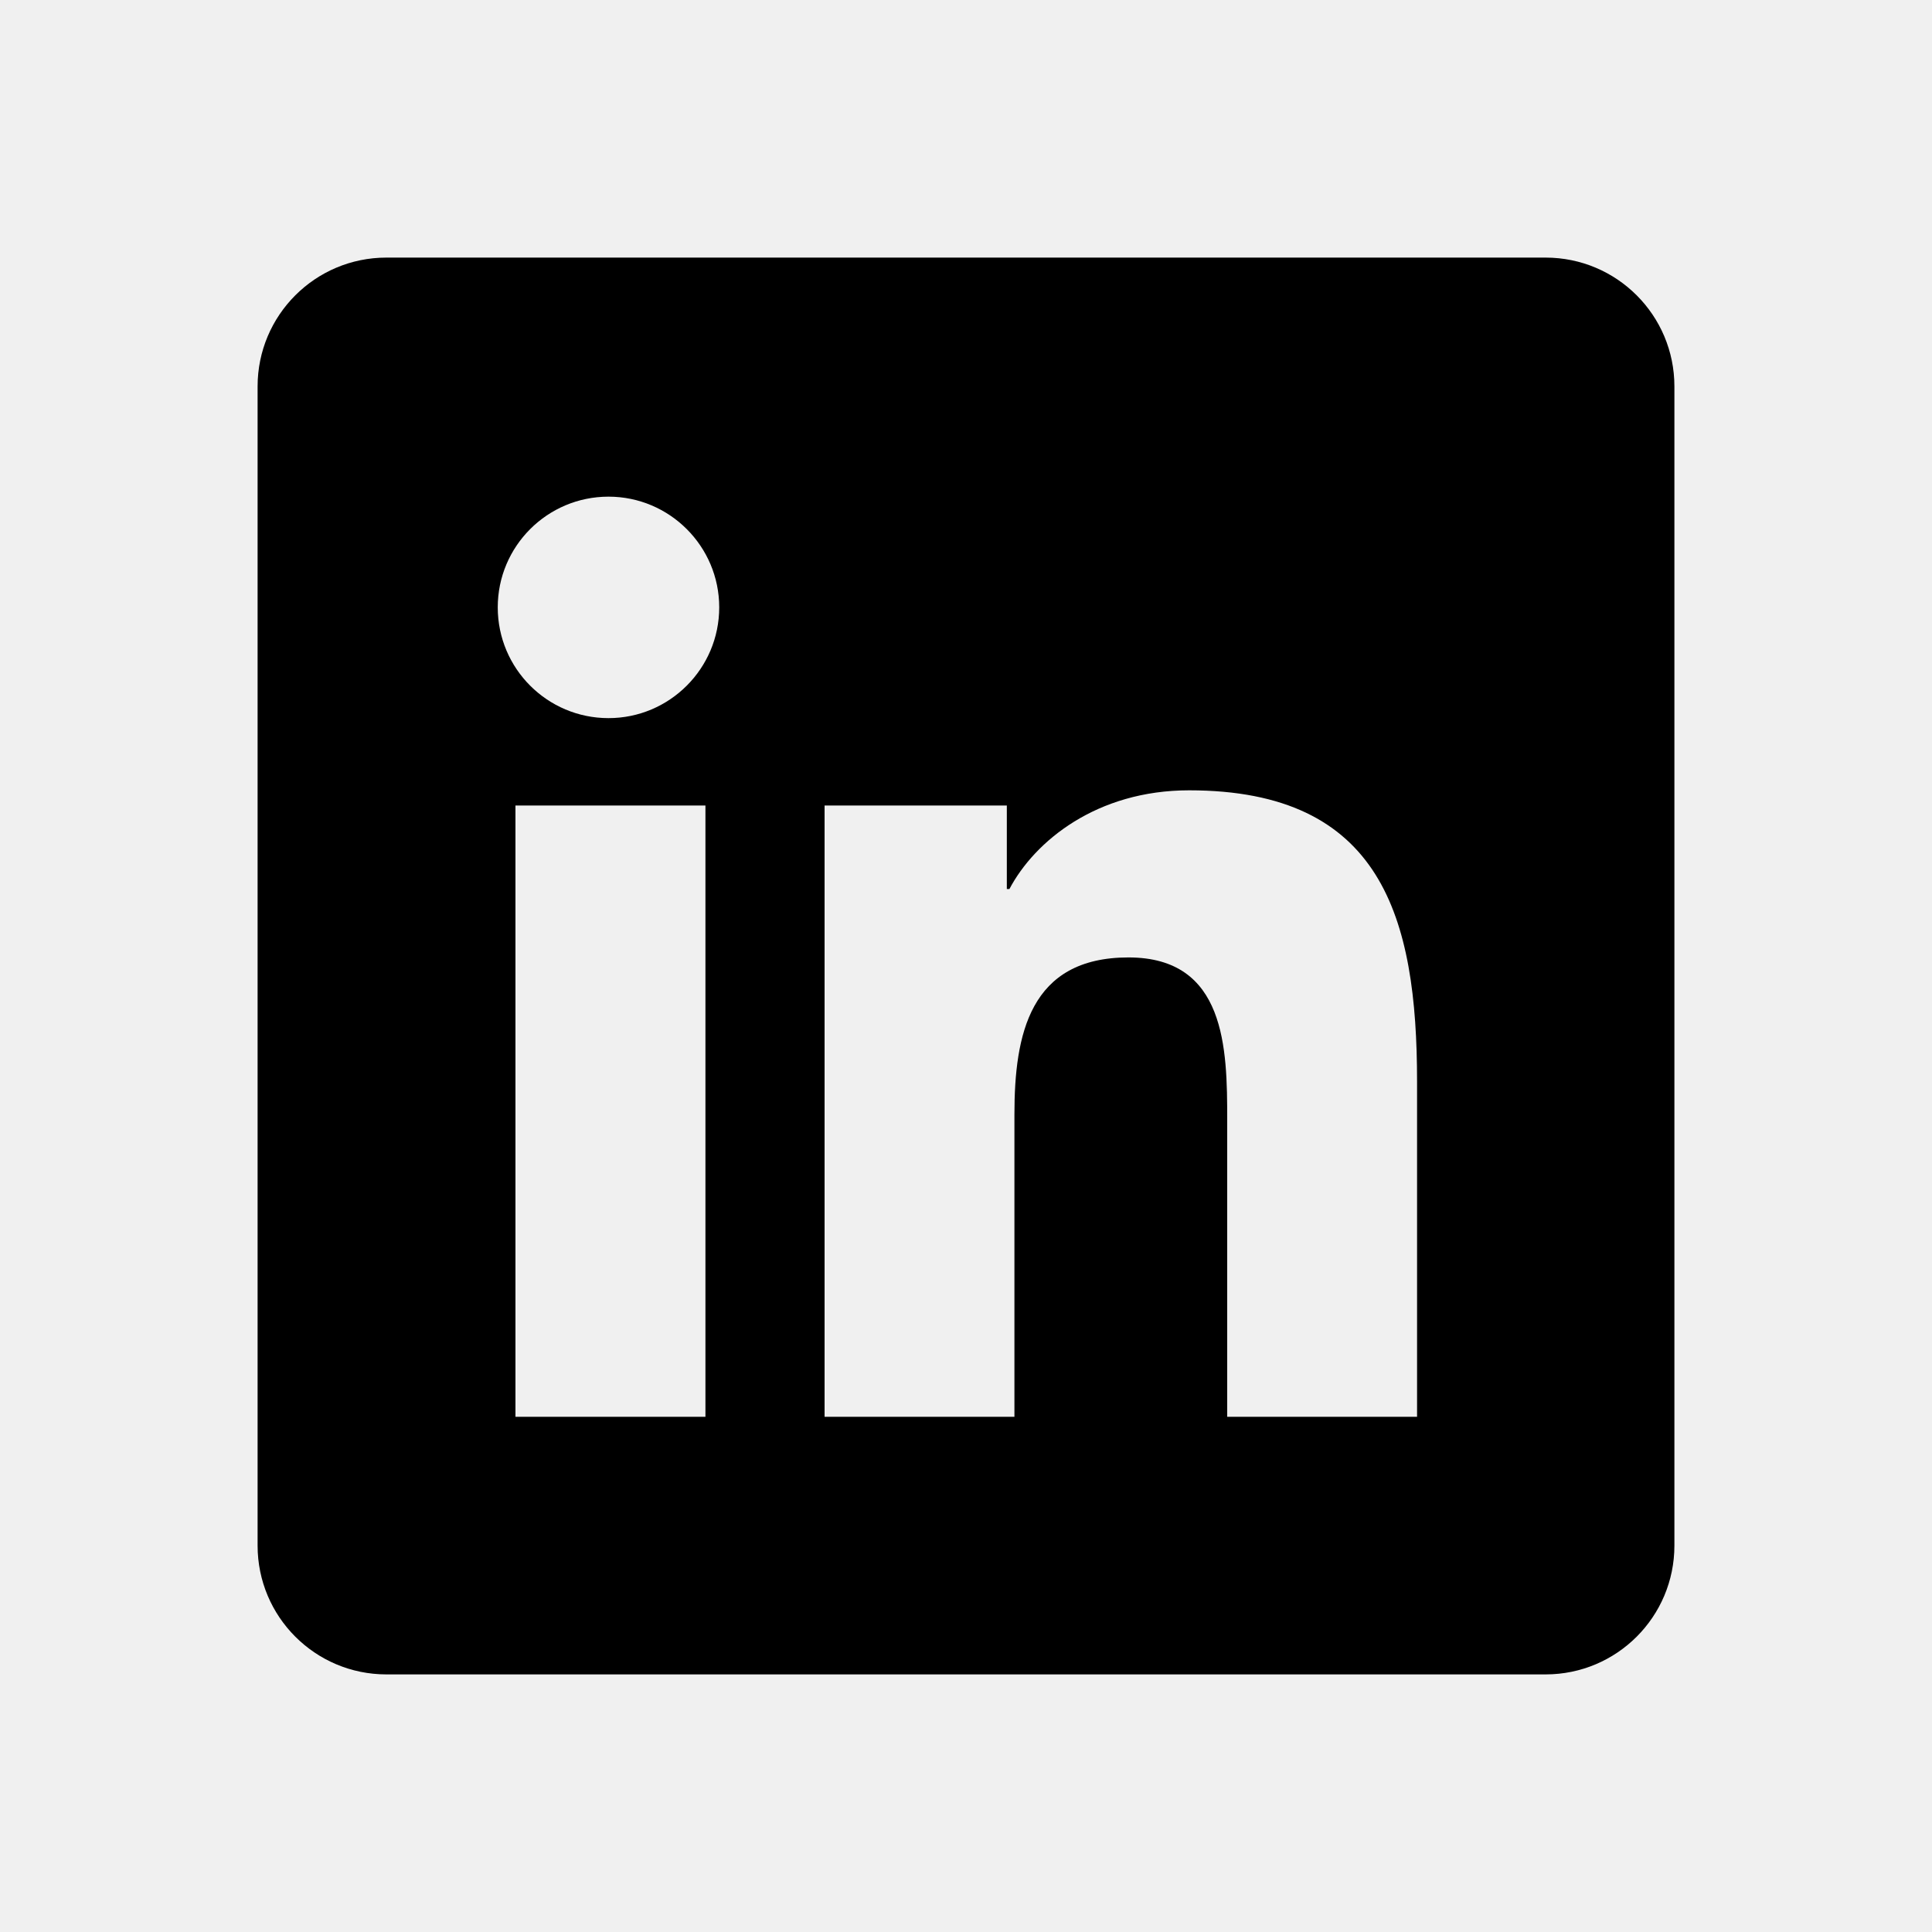
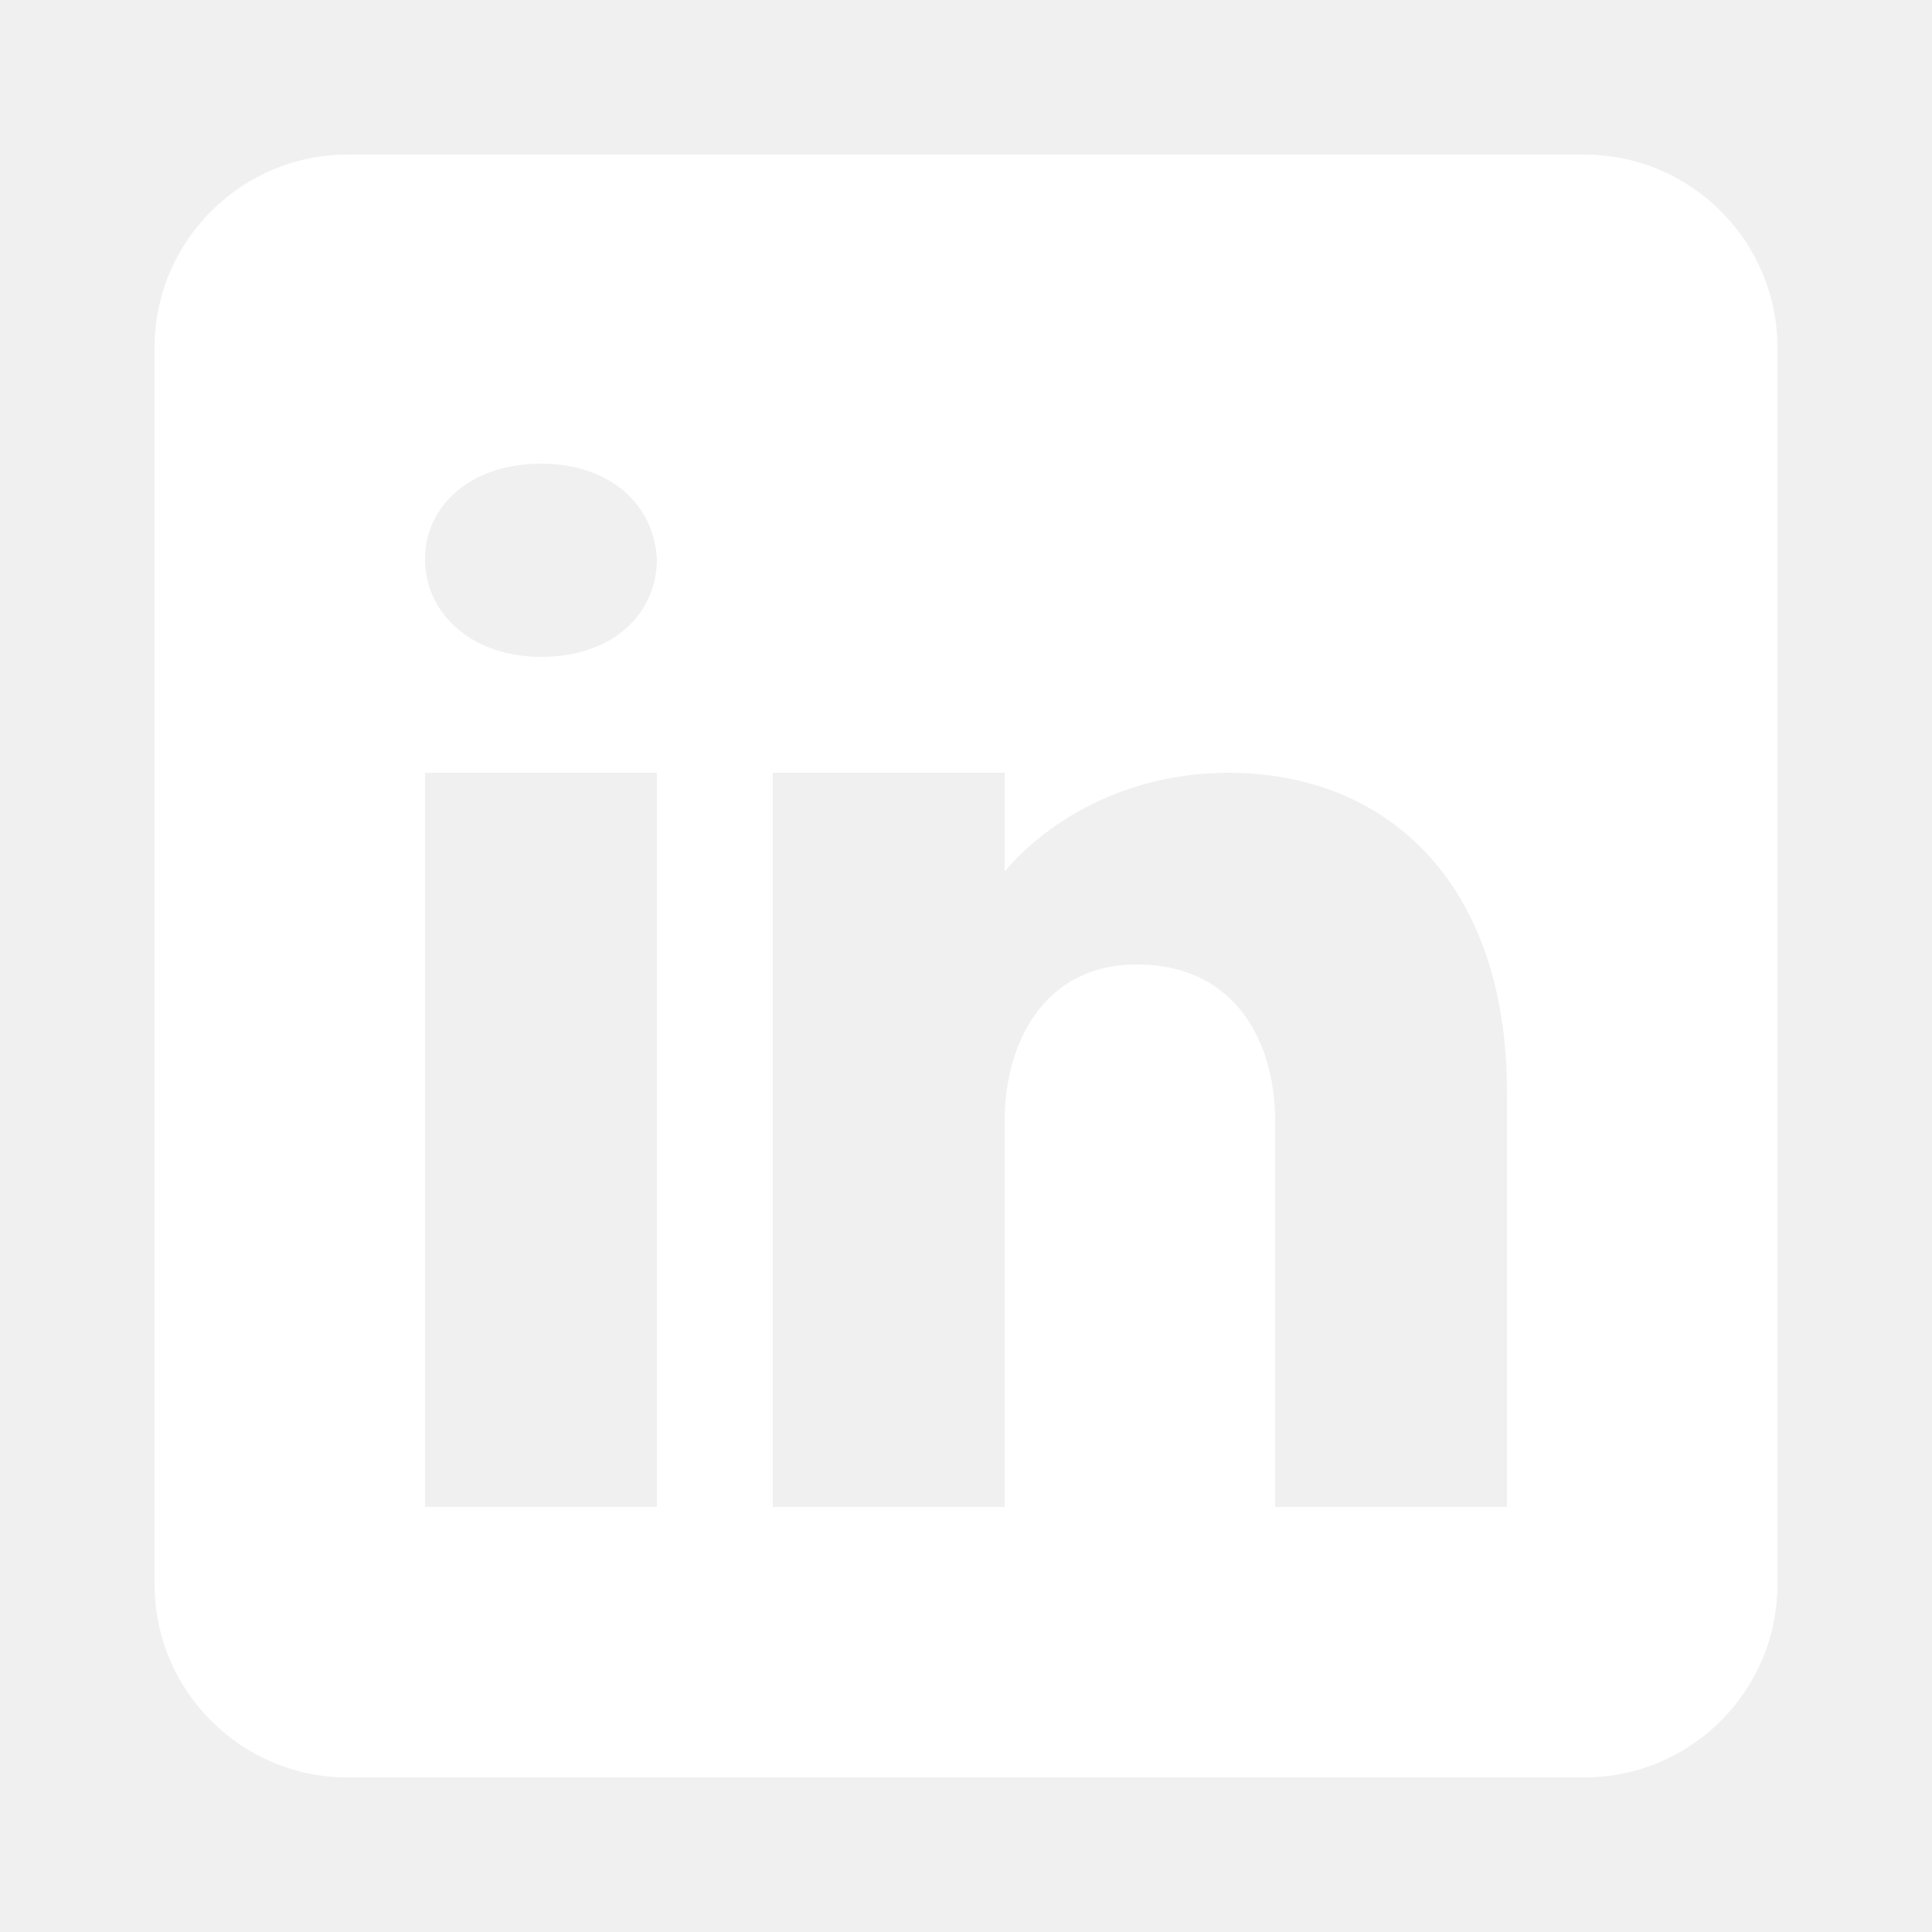
- <svg xmlns="http://www.w3.org/2000/svg" viewBox="0 0 30 30" width="240px" height="240px">
-   <path d="M24,4H6C4.895,4,4,4.895,4,6v18c0,1.105,0.895,2,2,2h18c1.105,0,2-0.895,2-2V6C26,4.895,25.105,4,24,4z M10.954,22h-2.95 v-9.492h2.95V22z M9.449,11.151c-0.951,0-1.72-0.771-1.72-1.72c0-0.949,0.77-1.719,1.72-1.719c0.948,0,1.719,0.771,1.719,1.719 C11.168,10.38,10.397,11.151,9.449,11.151z M22.004,22h-2.948v-4.616c0-1.101-0.02-2.517-1.533-2.517 c-1.535,0-1.771,1.199-1.771,2.437V22h-2.948v-9.492h2.83v1.297h0.04c0.394-0.746,1.356-1.533,2.791-1.533 c2.987,0,3.539,1.966,3.539,4.522V22z" />
+ <svg xmlns="http://www.w3.org/2000/svg" viewBox="0,0,256,256" width="250px" height="250px" fill-rule="nonzero">
+   <g fill="#ffffff" fill-rule="nonzero" stroke="none" stroke-width="1" stroke-linecap="butt" stroke-linejoin="miter" stroke-miterlimit="10" stroke-dasharray="" stroke-dashoffset="0" font-family="none" font-weight="none" font-size="none" text-anchor="none" style="mix-blend-mode: normal">
+     <g transform="scale(5.12,5.12)">
+       <path d="M41,4h-32c-2.76,0 -5,2.24 -5,5v32c0,2.76 2.24,5 5,5h32c2.76,0 5,-2.24 5,-5v-32c0,-2.76 -2.24,-5 -5,-5zM17,20v19h-6v-19zM11,14.47c0,-1.4 1.2,-2.47 3,-2.47c1.8,0 2.93,1.07 3,2.47c0,1.4 -1.12,2.53 -3,2.53c-1.8,0 -3,-1.13 -3,-2.53zM39,39h-6c0,0 0,-9.26 0,-10c0,-2 -1,-4 -3.5,-4.04h-0.08c-2.42,0 -3.42,2.06 -3.42,4.04c0,0.91 0,10 0,10h-6v-19h6v2.56c0,0 1.93,-2.56 5.81,-2.56c3.97,0 7.19,2.73 7.19,8.26z" />
+     </g>
+   </g>
</svg>
